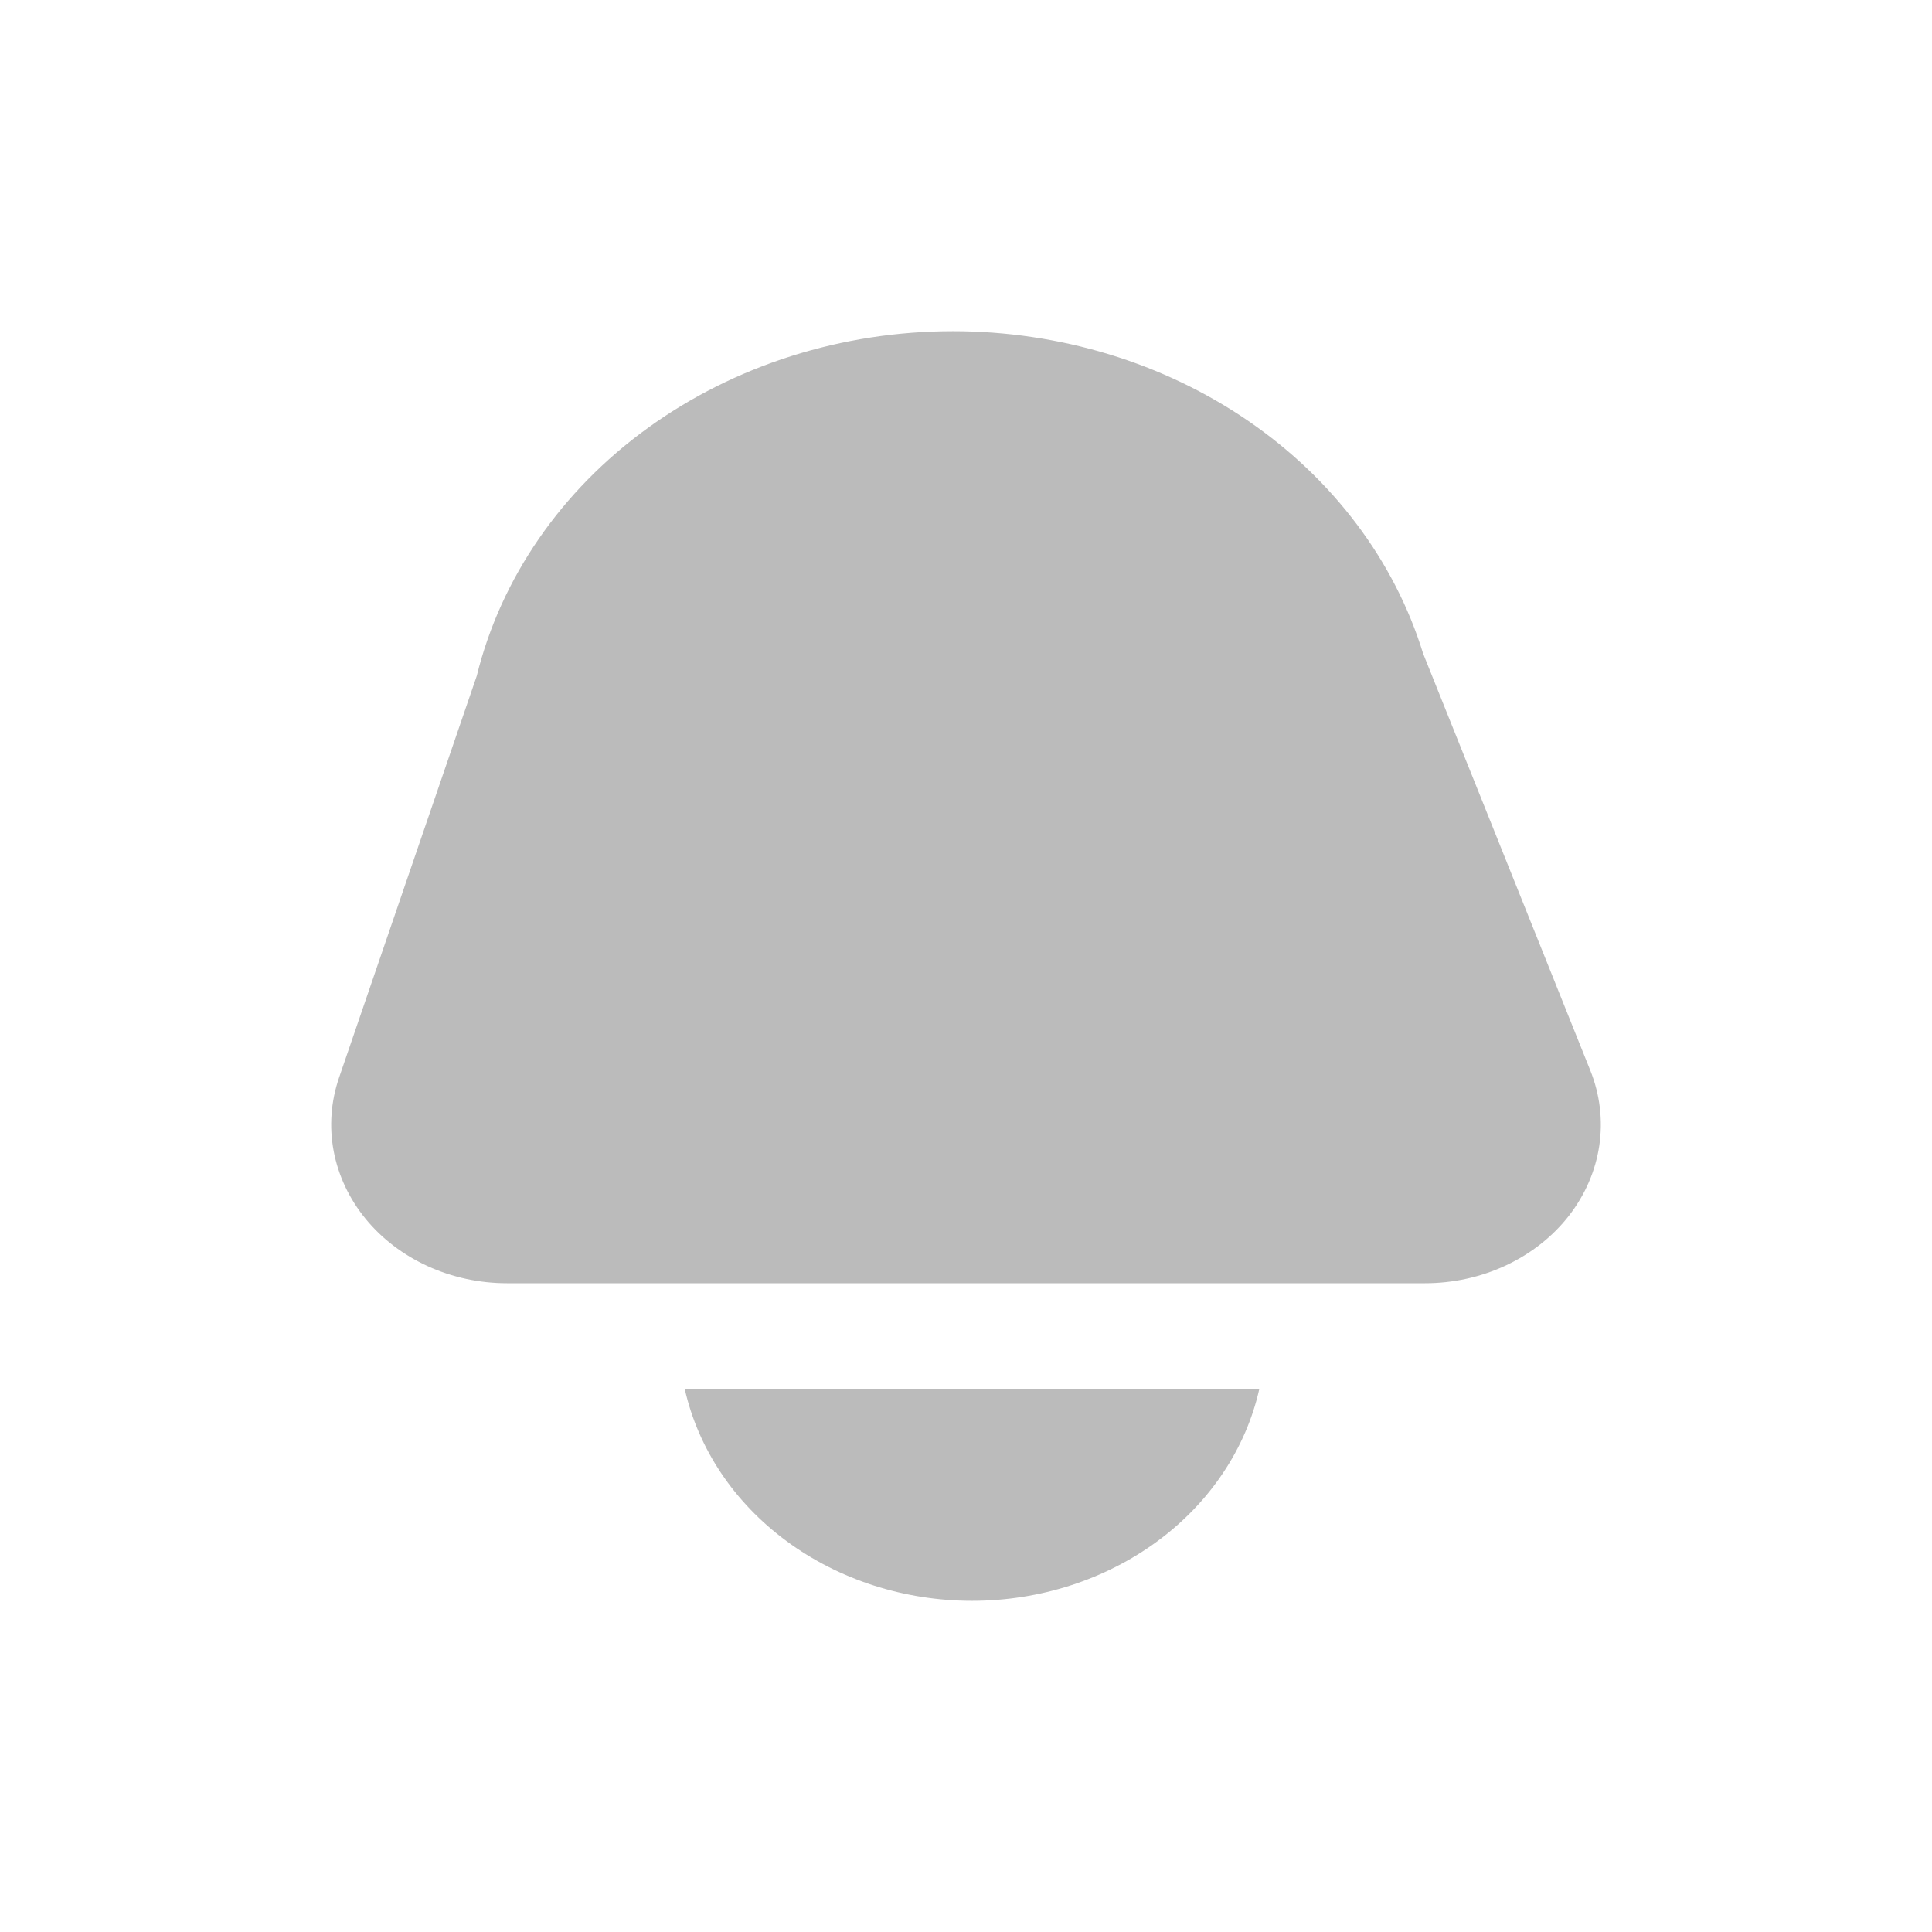
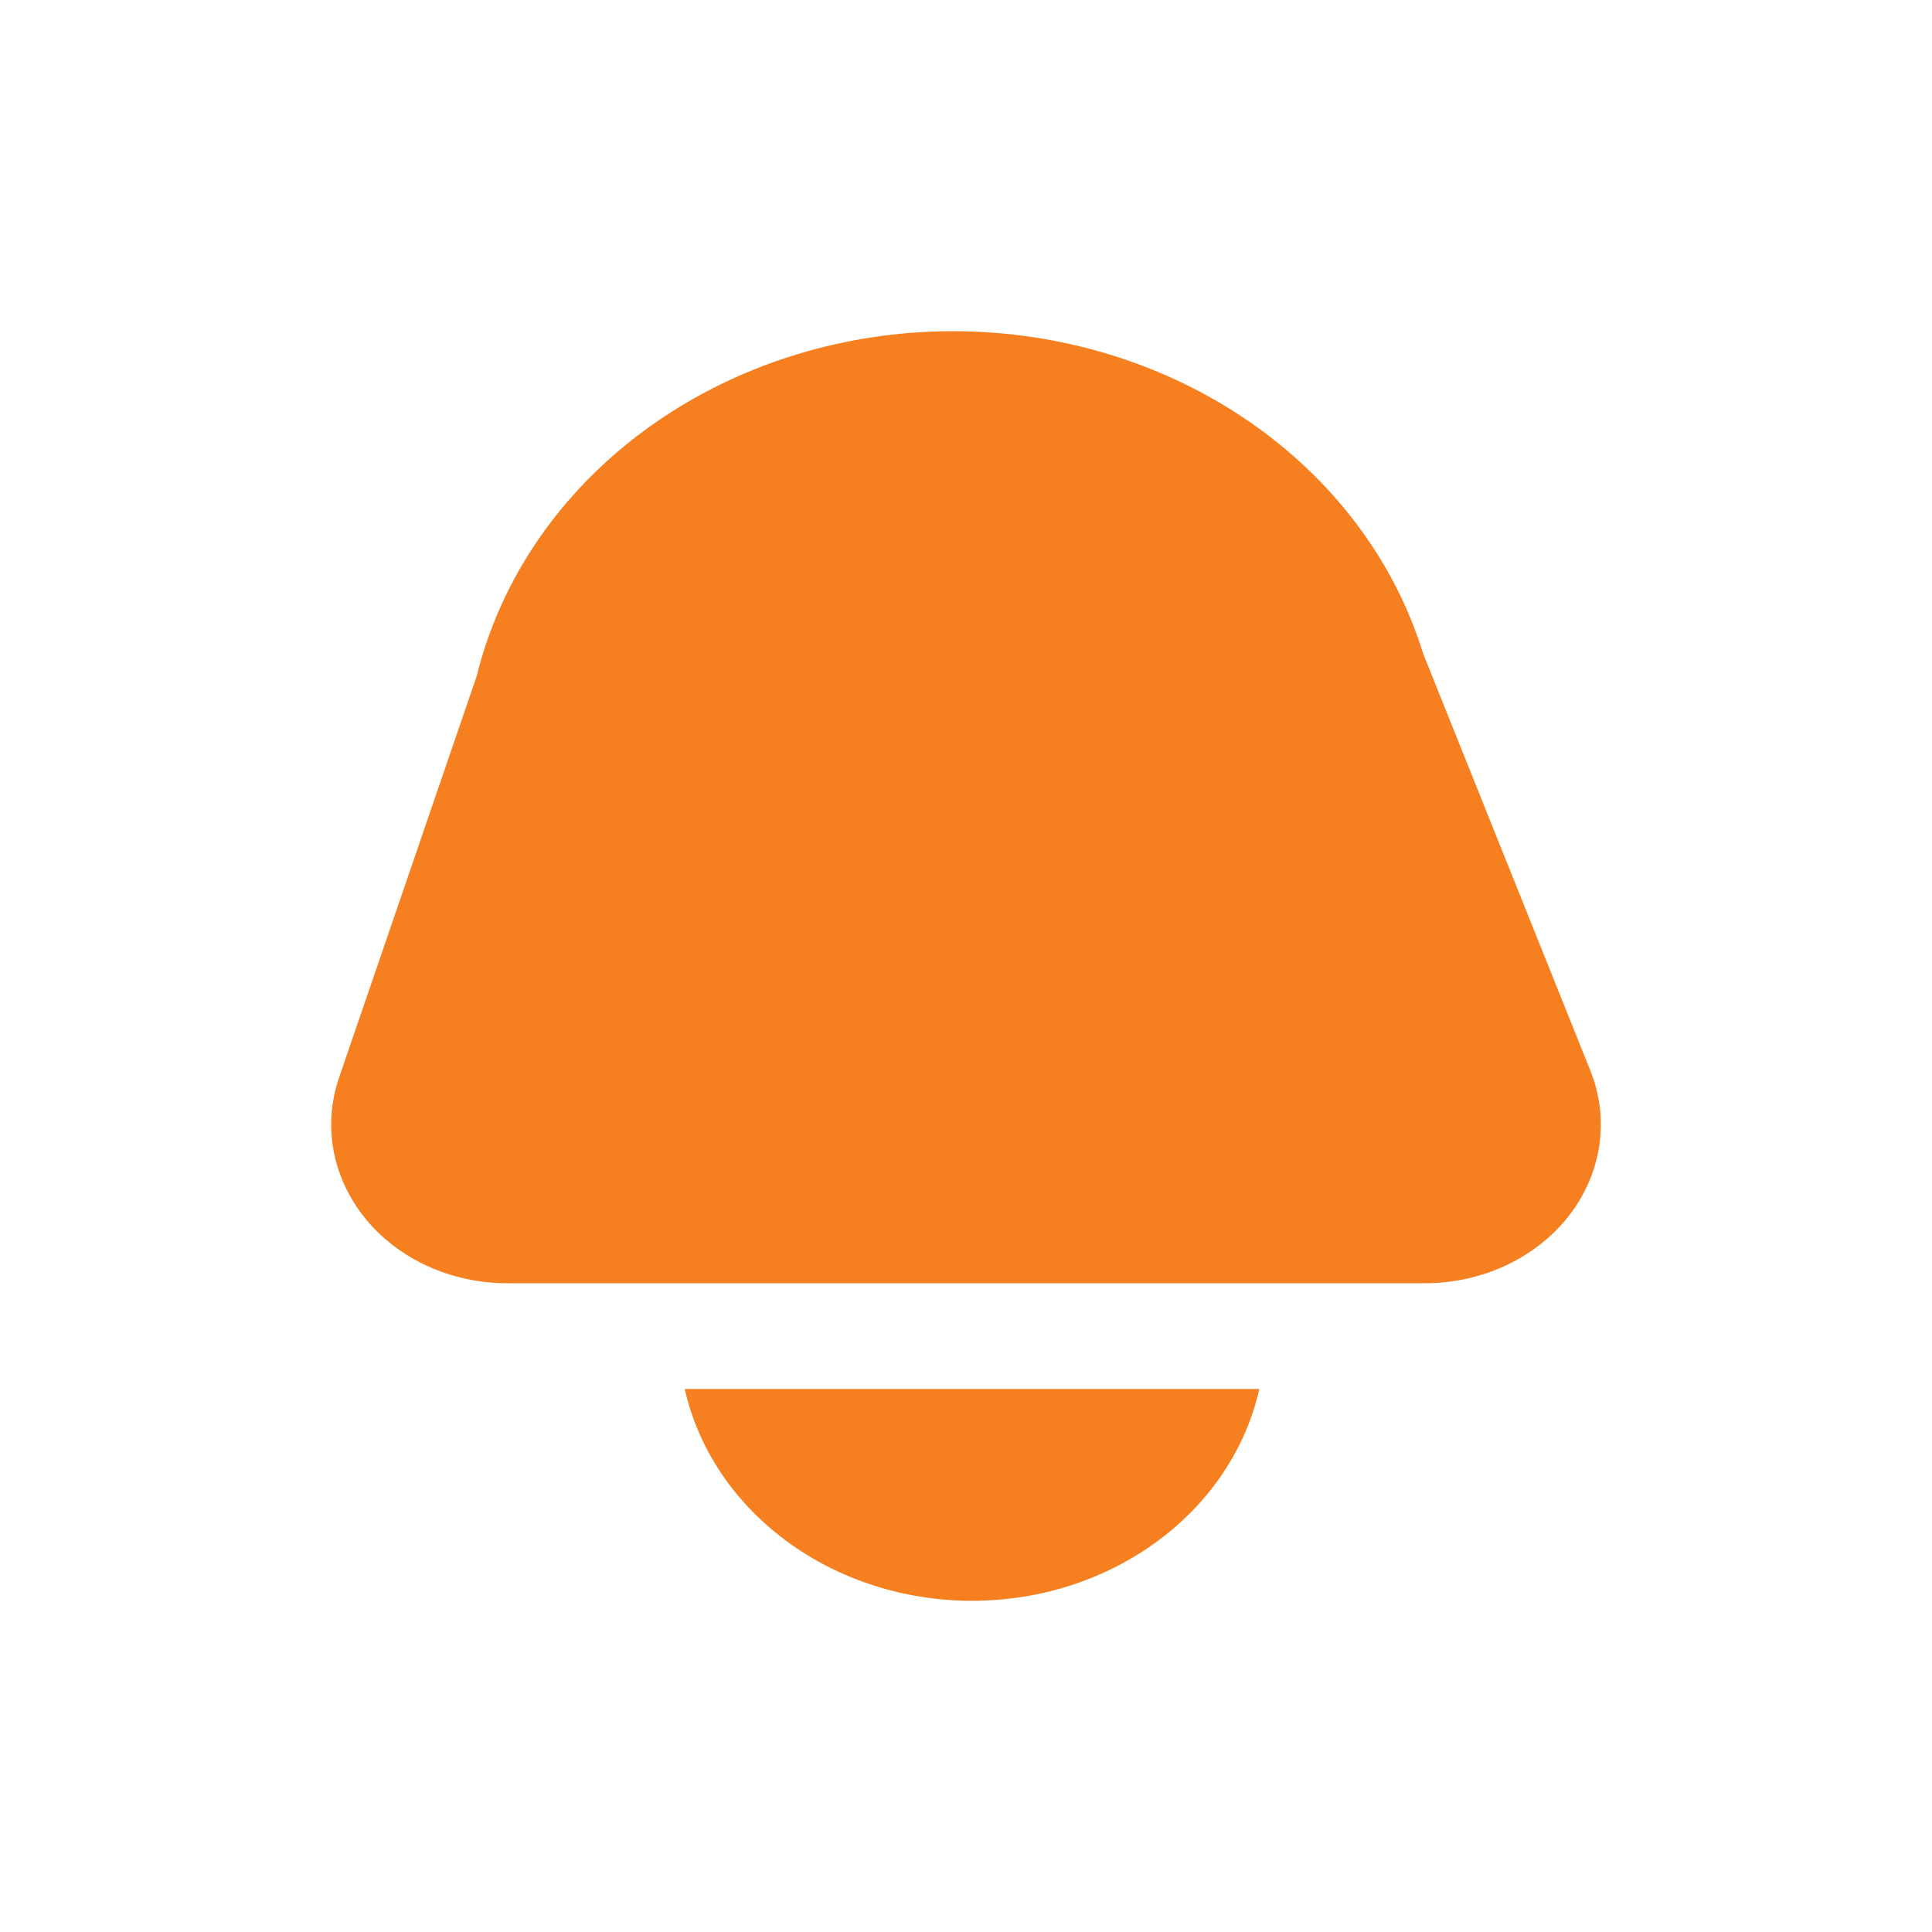
<svg xmlns="http://www.w3.org/2000/svg" width="45" height="45" viewBox="0 0 45 45" fill="none">
-   <path d="M11.81 29.889H33.19C33.848 29.889 34.496 29.746 35.08 29.472C35.663 29.198 36.166 28.802 36.544 28.316C36.921 27.83 37.164 27.269 37.251 26.681C37.337 26.092 37.266 25.494 37.042 24.935L33.147 15.222C32.482 13.063 31.052 11.16 29.074 9.804C27.097 8.449 24.682 7.715 22.198 7.714V7.714C19.613 7.714 17.105 8.51 15.088 9.969C13.071 11.428 11.666 13.465 11.105 15.742L7.896 25.104C7.707 25.657 7.665 26.242 7.772 26.812C7.88 27.383 8.134 27.922 8.515 28.388C8.895 28.853 9.392 29.231 9.964 29.492C10.537 29.753 11.169 29.889 11.81 29.889Z" fill="#BBBBBB" />
-   <path d="M15.949 32.352C16.263 33.744 17.1 34.996 18.32 35.895C19.539 36.794 21.066 37.286 22.641 37.286C24.216 37.286 25.742 36.794 26.962 35.895C28.181 34.996 29.019 33.744 29.332 32.352H15.949Z" fill="#BBBBBB" />
+   <path d="M11.81 29.889H33.19C33.848 29.889 34.496 29.746 35.08 29.472C35.663 29.198 36.166 28.802 36.544 28.316C36.921 27.83 37.164 27.269 37.251 26.681C37.337 26.092 37.266 25.494 37.042 24.936L33.147 15.222C32.482 13.063 31.052 11.16 29.074 9.805C27.097 8.449 24.682 7.715 22.198 7.714V7.714C19.613 7.714 17.105 8.51 15.088 9.969C13.071 11.428 11.666 13.465 11.105 15.742L7.896 25.104C7.707 25.657 7.665 26.242 7.772 26.812C7.88 27.383 8.134 27.922 8.515 28.388C8.895 28.853 9.392 29.231 9.964 29.492C10.537 29.753 11.169 29.889 11.81 29.889V29.889Z" fill="#F67F20" />
+   <path d="M15.949 32.352C16.263 33.745 17.1 34.996 18.32 35.895C19.539 36.795 21.066 37.286 22.641 37.286C24.216 37.286 25.742 36.795 26.962 35.895C28.181 34.996 29.019 33.745 29.332 32.352H15.949Z" fill="#F67F20" />
</svg>
